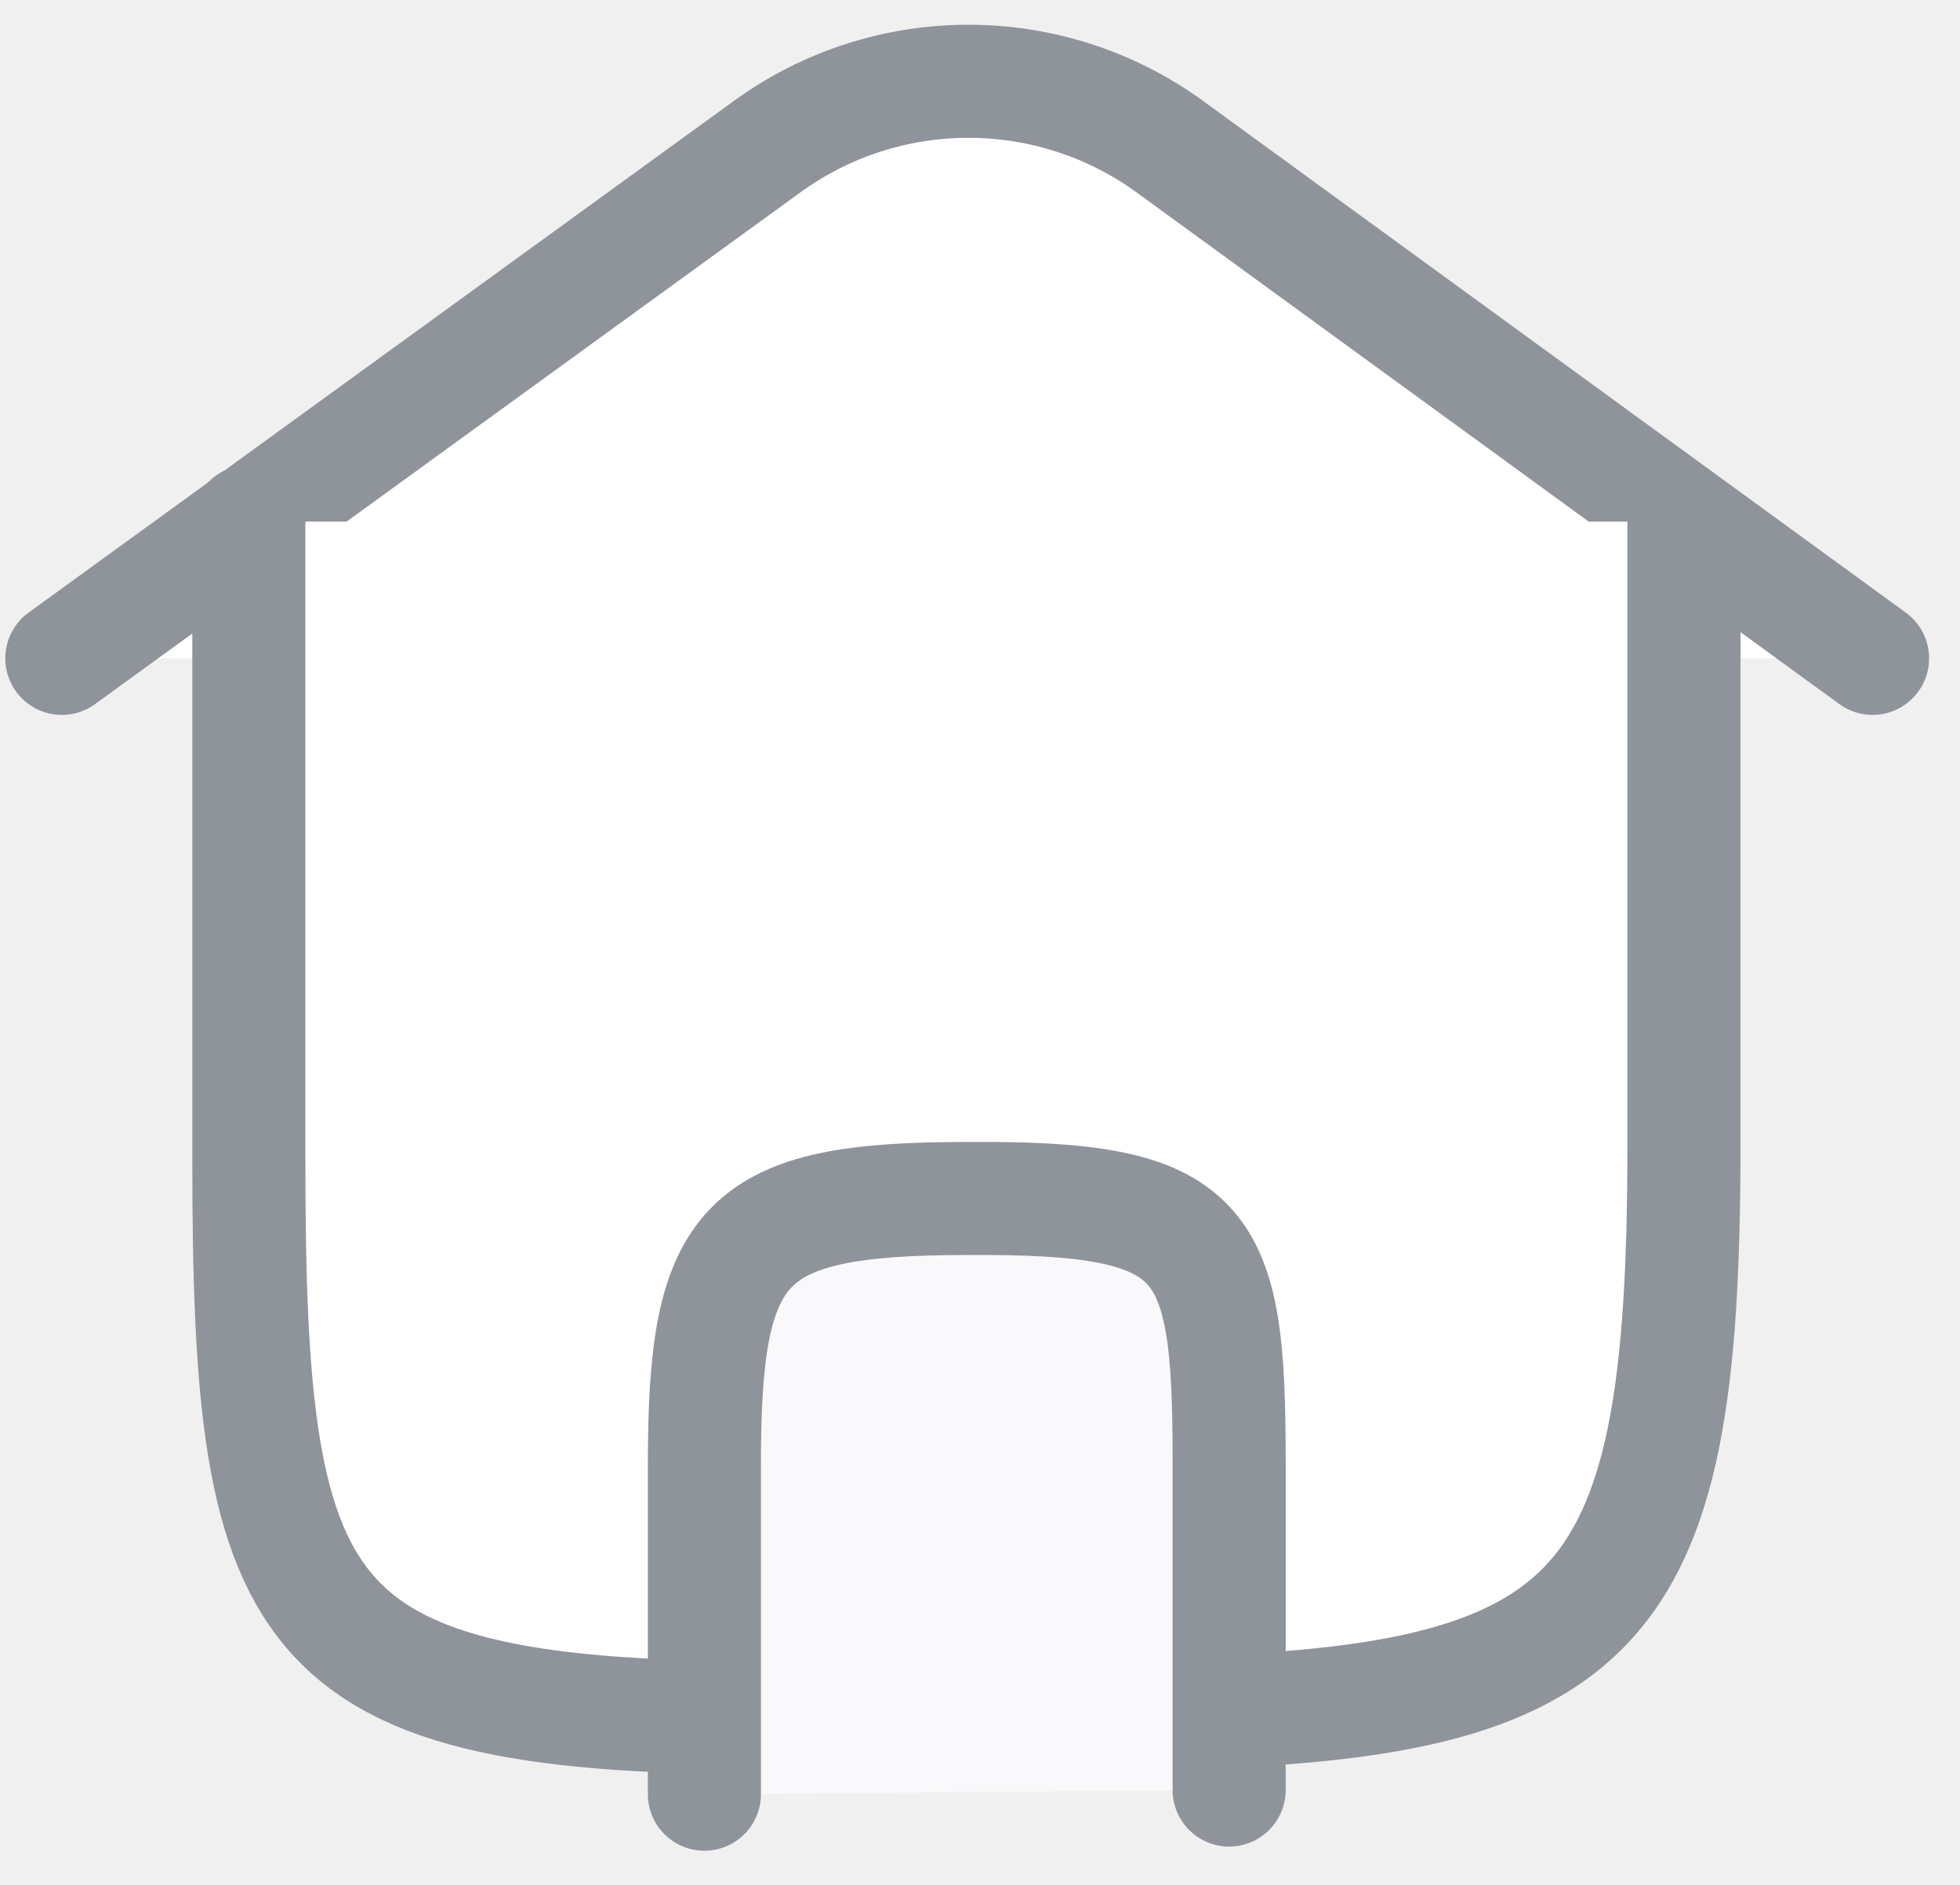
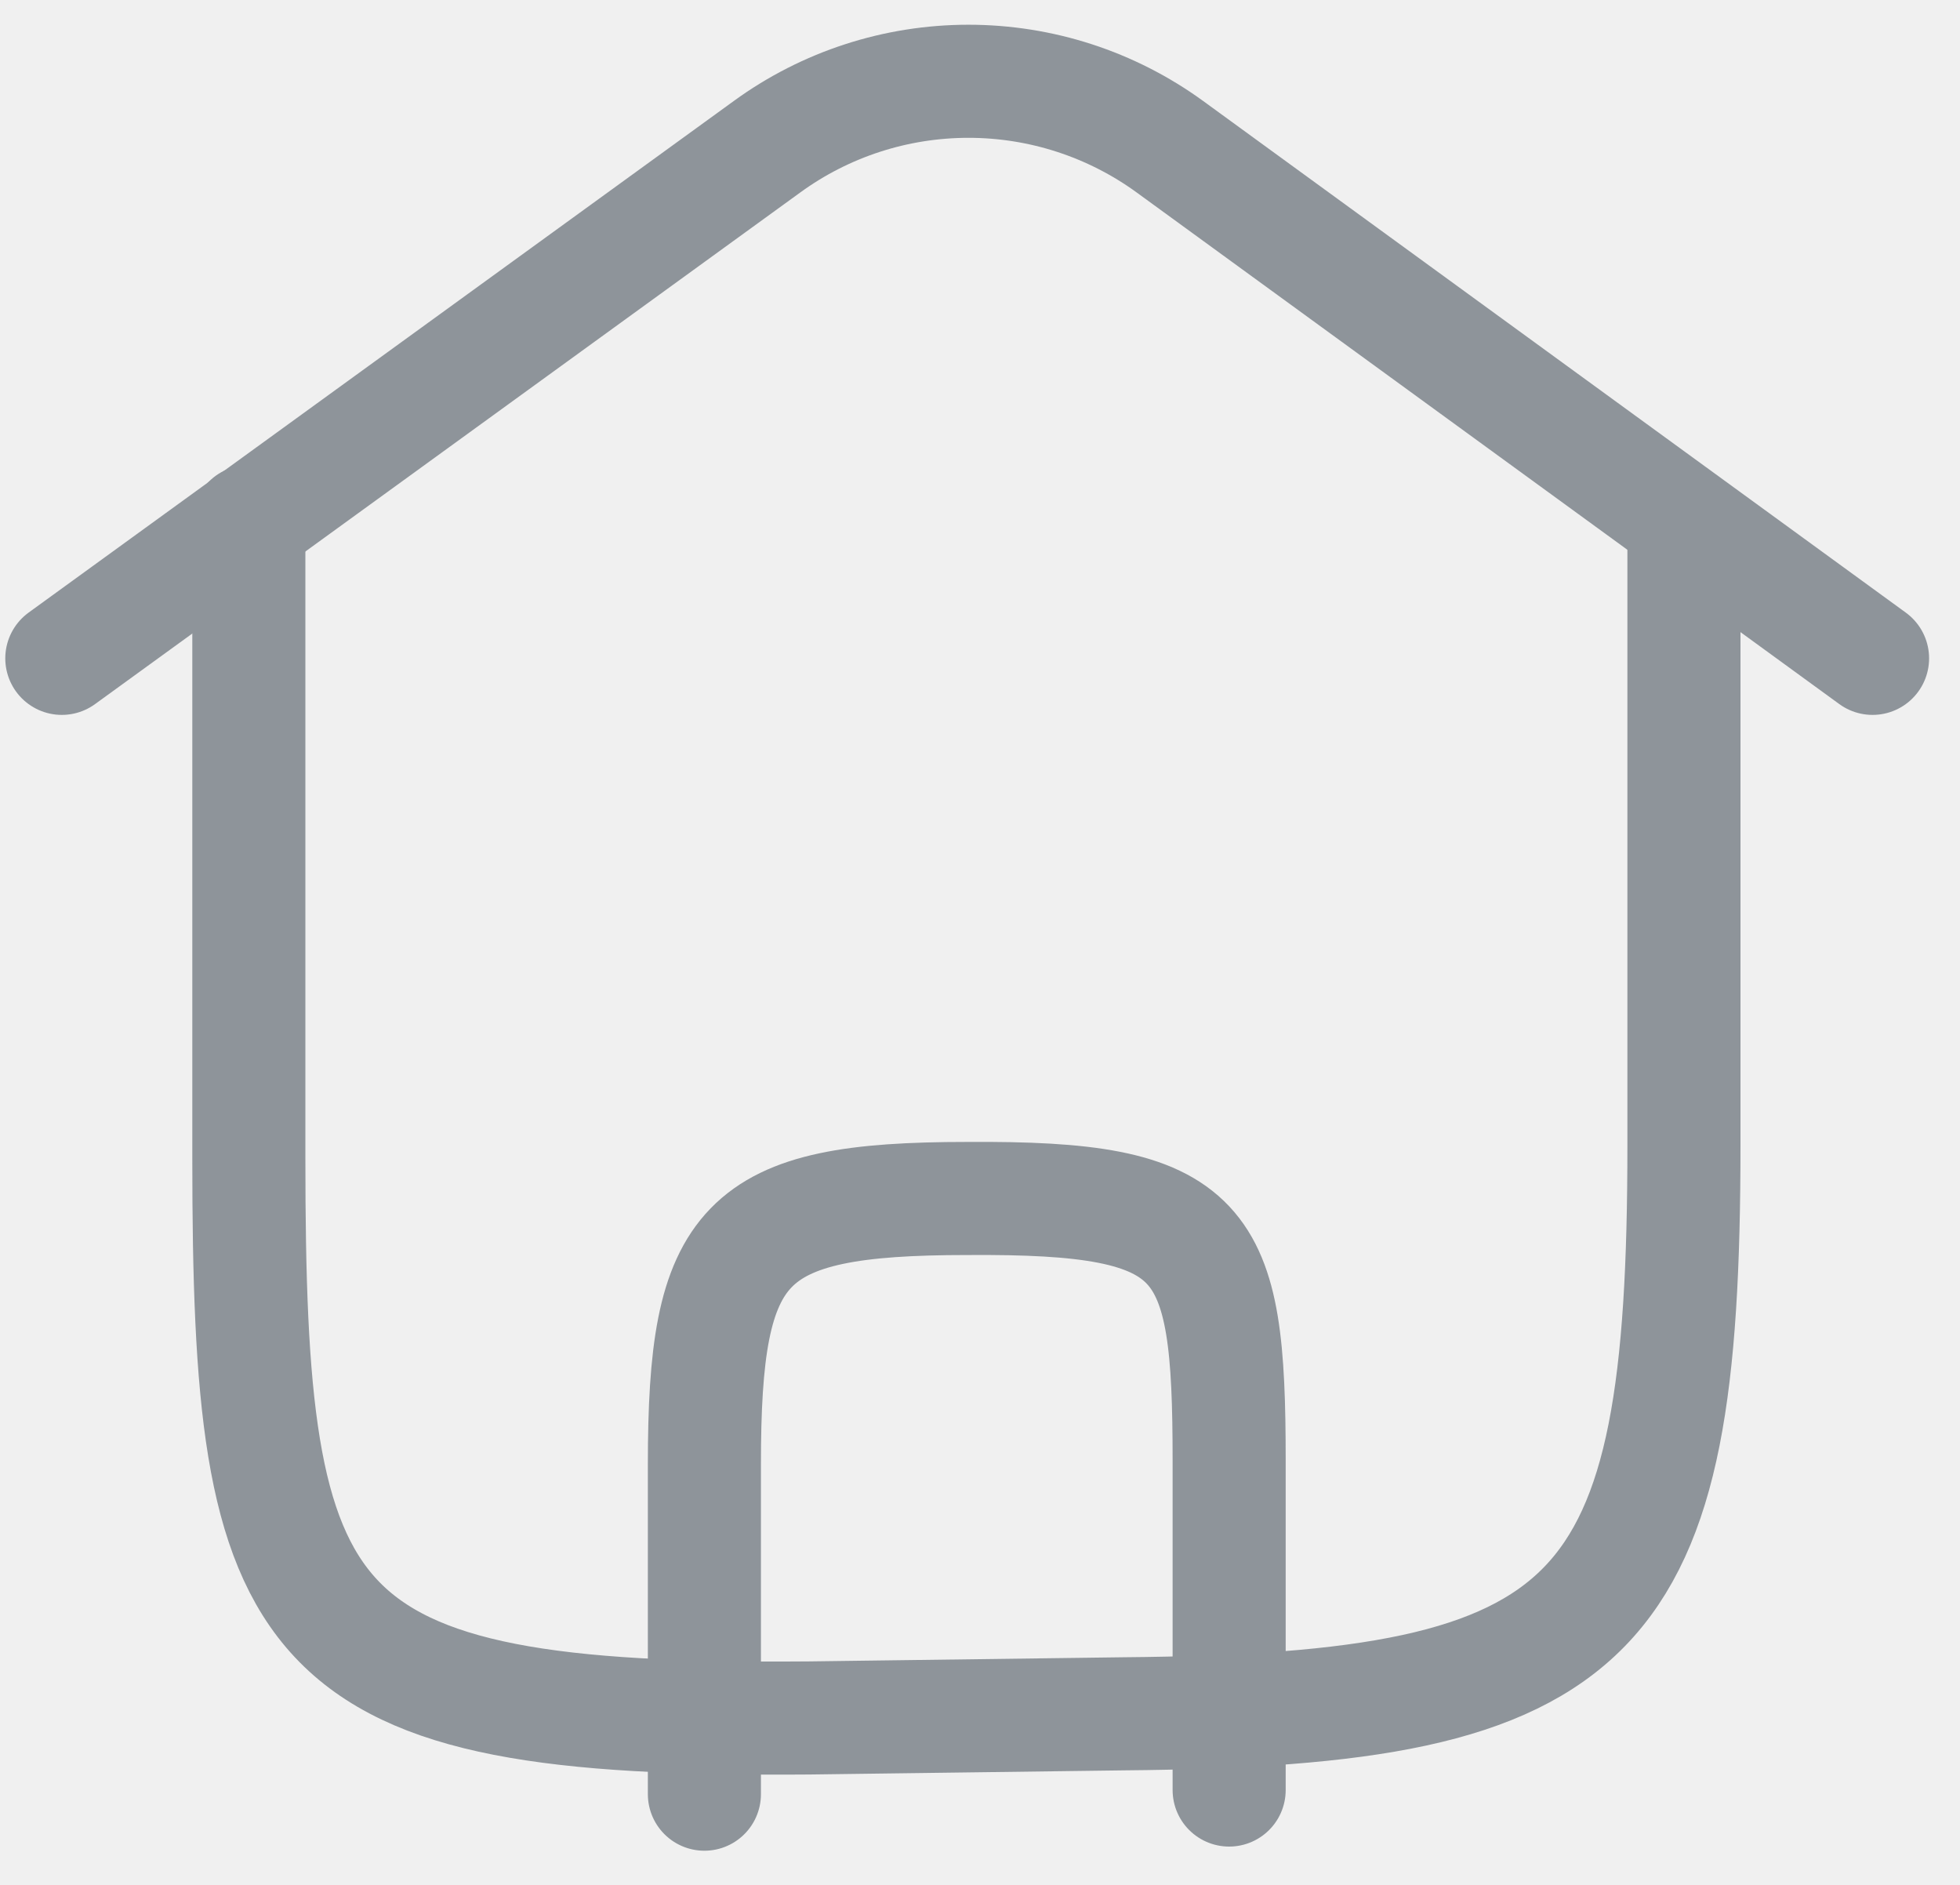
<svg xmlns="http://www.w3.org/2000/svg" width="26" height="25" viewBox="0 0 26 25" fill="none">
-   <path d="M24.84 8.732L15.519 1.946C14.742 1.381 13.807 1.078 12.847 1.078C11.887 1.078 10.951 1.381 10.175 1.946L0.82 8.732" fill="white" />
+   <path d="M24.84 8.732L15.519 1.946C14.742 1.381 13.807 1.078 12.847 1.078C11.887 1.078 10.951 1.381 10.175 1.946L0.82 8.732" fill="none" />
  <path d="M24.84 8.732L15.519 1.946C14.742 1.381 13.807 1.078 12.847 1.078C11.887 1.078 10.951 1.381 10.175 1.946L0.82 8.732" stroke="#8E949A" stroke-width="1.5" stroke-linecap="round" stroke-linejoin="round" />
-   <path d="M3.301 6.918V15.365C3.301 21.693 3.913 22.84 10.732 22.786L14.906 22.731C21.288 22.676 22.338 21.518 22.338 15.191V6.918" fill="white" />
+   <path d="M3.301 6.918V15.365C3.301 21.693 3.913 22.84 10.732 22.786L14.906 22.731C21.288 22.676 22.338 21.518 22.338 15.191V6.918" fill="none" />
  <path d="M3.301 6.918V15.365C3.301 21.693 3.913 22.84 10.732 22.786L14.906 22.731C21.288 22.676 22.338 21.518 22.338 15.191V6.918" stroke="#8E949A" stroke-width="1.5" stroke-linecap="round" stroke-linejoin="round" />
-   <path d="M16.305 23.742V19.371C16.305 16.409 16.01 15.874 12.83 15.896C9.836 15.896 9.344 16.464 9.344 19.425V23.797" fill="#F9F9FB" />
+   <path d="M16.305 23.742V19.371C16.305 16.409 16.01 15.874 12.83 15.896C9.836 15.896 9.344 16.464 9.344 19.425V23.797" fill="none" />
  <path d="M16.305 23.742V19.371C16.305 16.409 16.01 15.874 12.83 15.896C9.836 15.896 9.344 16.464 9.344 19.425V23.797" stroke="#8E949A" stroke-width="1.5" stroke-linecap="round" stroke-linejoin="round" />
</svg>
